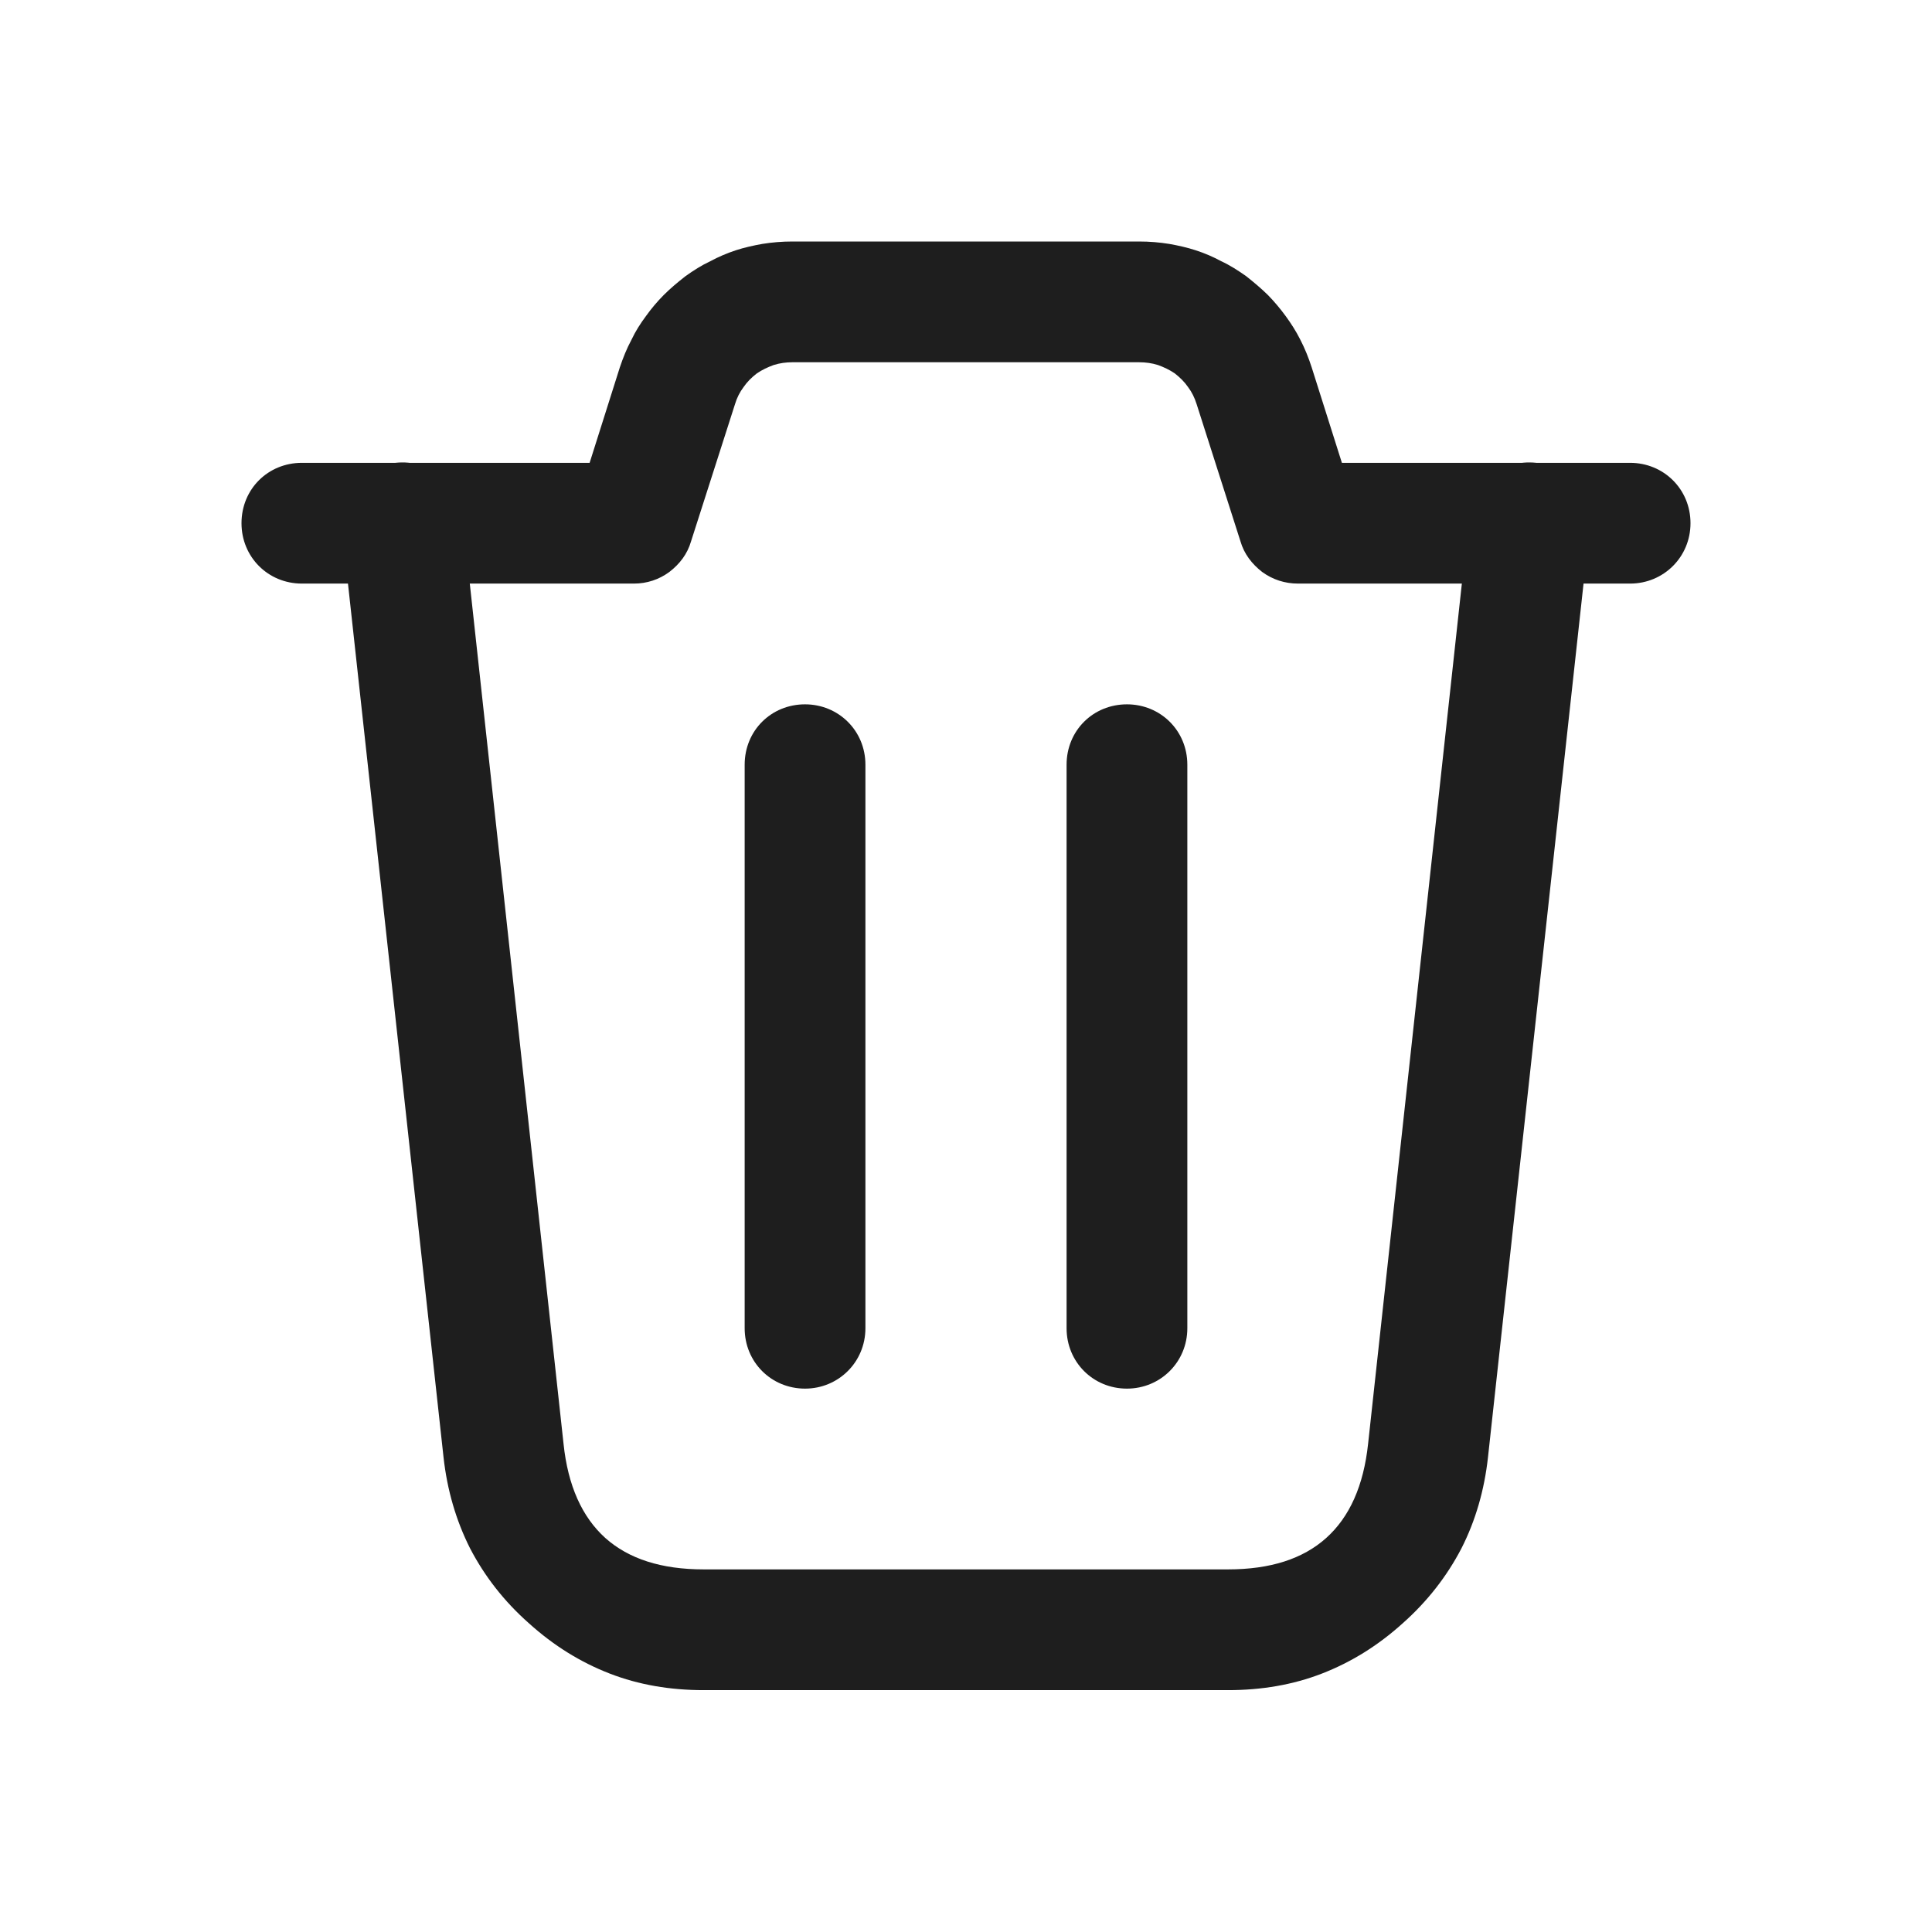
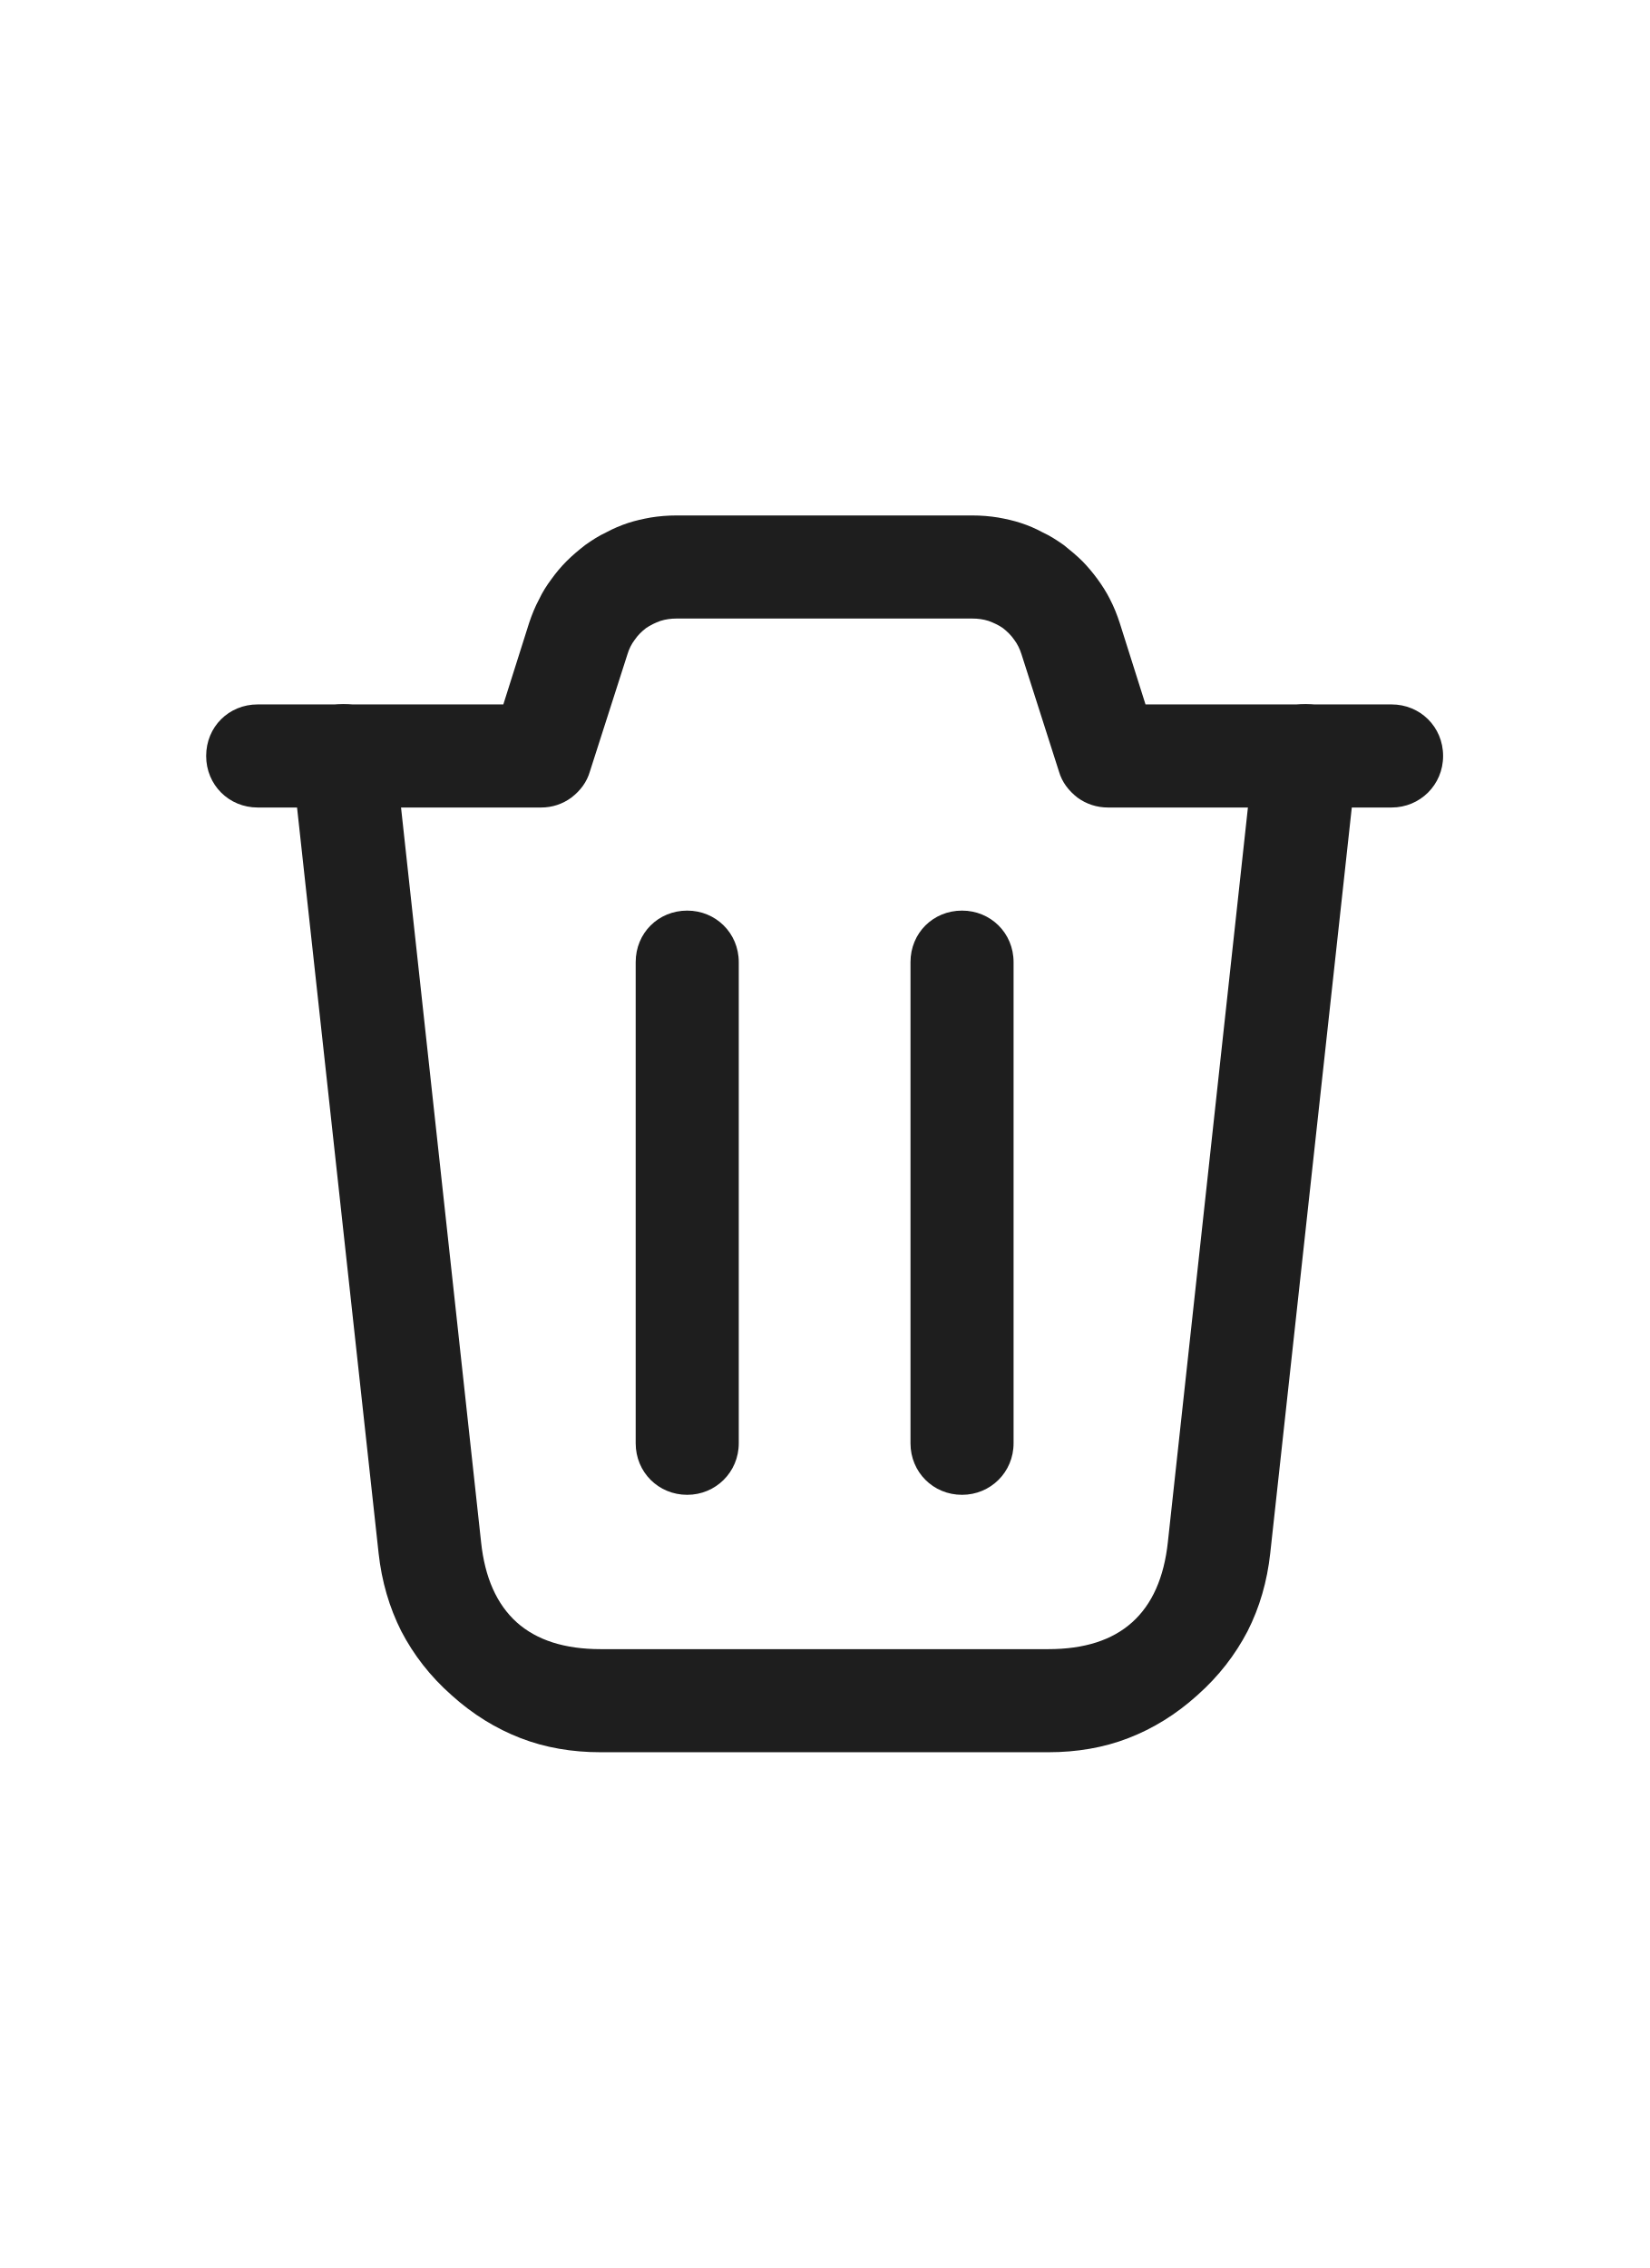
- <svg xmlns="http://www.w3.org/2000/svg" viewBox="0 0 16 16" width="16" height="16" fill="none" customFrame="#000000">
-   <mask id="mask_422" width="16" height="16" x="0" y="0" maskUnits="userSpaceOnUse">
+ <svg xmlns="http://www.w3.org/2000/svg" viewBox="0 0 16 22" width="16" height="22" fill="none" customFrame="#000000">
+   <mask id="mask_195" width="16" height="16" x="0" y="3" maskUnits="userSpaceOnUse">
    <g filter="url(#pixso_custom_mask_type_outline)">
      <g id="clip2918_13931">
-         <rect id="矩形 543826" width="16" height="16" x="0" y="0" fill="rgb(255,255,255)" />
+         <rect id="矩形 543826" width="16" height="16" x="0" y="3" fill="rgb(255,255,255)" />
      </g>
    </g>
  </mask>
-   <mask id="mask_421" width="16" height="16" x="0" y="0" maskUnits="userSpaceOnUse">
+   <mask id="mask_194" width="16" height="16" x="0" y="3" maskUnits="userSpaceOnUse">
    <g filter="url(#pixso_custom_mask_type_outline)">
      <g id="clip2918_13928">
-         <rect id="矩形 543825" width="16" height="16" x="0" y="0" fill="rgb(255,255,255)" />
+         <rect id="矩形 543825" width="16" height="16" x="0" y="3" fill="rgb(255,255,255)" />
      </g>
    </g>
  </mask>
-   <mask id="mask_420" width="16" height="16" x="0" y="0" maskUnits="userSpaceOnUse">
+   <mask id="mask_193" width="16" height="16" x="0" y="3" maskUnits="userSpaceOnUse">
    <g filter="url(#pixso_custom_mask_type_outline)">
      <g id="clip2918_13921">
-         <rect id="矩形 543824" width="16" height="16" x="0" y="0" fill="rgb(255,255,255)" />
+         <rect id="矩形 543824" width="16" height="16" x="0" y="3" fill="rgb(255,255,255)" />
      </g>
    </g>
  </mask>
-   <mask id="mask_419" width="16" height="16" x="0" y="0" maskUnits="userSpaceOnUse">
+   <mask id="mask_192" width="16" height="16" x="0" y="3" maskUnits="userSpaceOnUse">
    <g filter="url(#pixso_custom_mask_type_outline)">
      <g id="clip2918_13920">
-         <rect id="矩形 543827" width="16" height="16" x="0" y="0" fill="rgb(255,255,255)" />
+         <rect id="矩形 543827" width="16" height="16" x="0" y="3" fill="rgb(255,255,255)" />
      </g>
    </g>
  </mask>
  <defs>
-     <clipPath id="clipPath_161">
-       <rect width="16" height="16" x="0" y="0" fill="rgb(255,255,255)" />
+     <clipPath id="clipPath_74">
+       <rect width="16" height="16" x="0" y="3" fill="rgb(255,255,255)" />
+     </clipPath>
+     <clipPath id="clipPath_75">
+       <rect width="16" height="16" x="0" y="3" fill="rgb(255,255,255)" />
    </clipPath>
    <filter id="pixso_custom_mask_type_outline">
      <feColorMatrix type="matrix" values="0 0 0 0 1 0 0 0 0 1 0 0 0 0 1 0 0 0 1 0 " />
    </filter>
  </defs>
-   <rect id=".普通选项" width="16" height="16" x="0" y="0" fill="rgb(255,255,255)" fill-opacity="0" />
-   <g id="ic_bpit_deleted" clip-path="url(#clipPath_161)" customFrame="url(#clipPath_161)">
-     <rect id="ic_bpit_deleted" width="16" height="16" x="0" y="0" />
-     <rect id="矩形 543823" width="16" height="16" x="0" y="0" fill="rgb(255,255,255)" fill-opacity="0" />
-     <g id="clip path group" mask="url(#mask_419)">
-       <g id="组合 91334036">
-         <g id="clip path group" mask="url(#mask_420)">
-           <g id="组合 91334038">
-             <path id="矢量 6456" d="M1.66378e-05 7.993C1.66378e-05 6.743 -0.003 5.493 1.66378e-05 4.243C-0.003 3.633 0.073 3.03 0.22 2.447C0.55 1.207 1.357 0.47 2.597 0.183C3.217 0.05 3.853 -0.013 4.487 3.45707e-05C6.883 3.45707e-05 9.277 3.45707e-05 11.68 3.45707e-05C12.28 -0.007 12.887 0.06 13.473 0.203C14.75 0.513 15.52 1.323 15.807 2.597C15.943 3.197 16 3.81 15.997 4.427C15.997 6.85 15.997 9.273 15.997 11.693C16 12.293 15.933 12.893 15.793 13.477C15.48 14.757 14.667 15.513 13.397 15.807C12.773 15.94 12.137 16.007 11.5 15.997C9.113 15.997 6.73 15.997 4.343 15.997C3.733 16.003 3.127 15.93 2.53 15.79C1.25 15.483 0.48 14.67 0.19 13.387C0.04 12.74 1.66378e-05 12.09 1.66378e-05 11.43C1.66378e-05 10.283 1.66378e-05 9.137 1.66378e-05 7.993Z" fill="rgb(255,255,255)" fill-opacity="0" fill-rule="evenodd" />
-             <circle id="椭圆 3810" cx="8" cy="8" r="8" fill="rgb(255,255,255)" fill-opacity="0" />
+   <rect id="容器 27" width="16" height="22" x="0" y="0" />
+   <g id=".普通选项" customFrame="url(#clipPath_74)">
+     <rect id=".普通选项" width="16" height="16" x="0" y="3" fill="rgb(255,255,255)" fill-opacity="0" />
+     <g id="ic_bpit_deleted" clip-path="url(#clipPath_75)" customFrame="url(#clipPath_75)">
+       <rect id="ic_bpit_deleted" width="16" height="16" x="0" y="3" />
+       <rect id="矩形 543823" width="16" height="16" x="0" y="3" fill="rgb(255,255,255)" fill-opacity="0" />
+       <g id="clip path group" mask="url(#mask_192)">
+         <g id="组合 91334036">
+           <g id="clip path group" mask="url(#mask_193)">
+             <g id="组合 91334038">
+               <path id="矢量 6456" d="M1.66378e-05 10.993C1.66378e-05 9.743 -0.003 8.493 1.66378e-05 7.243C-0.003 6.633 0.073 6.03 0.22 5.447C0.55 4.207 1.357 3.47 2.597 3.183C3.217 3.05 3.853 2.987 4.487 3C6.883 3 9.277 3 11.68 3C12.28 2.993 12.887 3.06 13.473 3.203C14.75 3.513 15.52 4.323 15.807 5.597C15.943 6.197 16 6.81 15.997 7.427C15.997 9.85 15.997 12.273 15.997 14.693C16 15.293 15.933 15.893 15.793 16.477C15.48 17.757 14.667 18.513 13.397 18.807C12.773 18.94 12.137 19.007 11.5 18.997C9.113 18.997 6.73 18.997 4.343 18.997C3.733 19.003 3.127 18.93 2.53 18.79C1.25 18.483 0.48 17.67 0.19 16.387C0.04 15.74 1.66378e-05 15.09 1.66378e-05 14.43C1.66378e-05 13.283 1.66378e-05 12.137 1.66378e-05 10.993Z" fill="rgb(255,255,255)" fill-opacity="0" fill-rule="evenodd" />
+               <circle id="椭圆 3810" cx="8" cy="11" r="8" fill="rgb(255,255,255)" fill-opacity="0" />
+             </g>
          </g>
-         </g>
-         <g id="clip path group" mask="url(#mask_421)">
-           <g id="组合 91334040">
-             <path id="矢量 6457" d="M4.883 3.833L2.5 3.833C2.22 3.833 2 4.05 2 4.333C2 4.613 2.22 4.833 2.5 4.833L5.25 4.833C5.357 4.833 5.457 4.8 5.543 4.737C5.63 4.67 5.693 4.587 5.723 4.483L6.087 3.347C6.103 3.293 6.127 3.247 6.157 3.207C6.187 3.163 6.223 3.127 6.267 3.093C6.31 3.063 6.36 3.04 6.407 3.023C6.457 3.007 6.51 3 6.563 3L9.433 3C9.487 3 9.54 3.007 9.59 3.023C9.637 3.04 9.687 3.063 9.73 3.093C9.773 3.127 9.81 3.163 9.84 3.207C9.87 3.247 9.893 3.293 9.91 3.347L10.273 4.483C10.303 4.587 10.367 4.67 10.453 4.737C10.54 4.8 10.64 4.833 10.75 4.833L13.5 4.833C13.777 4.833 14 4.613 14 4.333C14 4.05 13.777 3.833 13.5 3.833L11.113 3.833L10.863 3.043C10.837 2.963 10.807 2.887 10.767 2.81C10.733 2.743 10.693 2.68 10.647 2.617C10.603 2.557 10.553 2.497 10.5 2.443C10.443 2.387 10.383 2.337 10.32 2.287C10.253 2.24 10.187 2.197 10.113 2.163C10.047 2.127 9.977 2.097 9.903 2.073C9.833 2.05 9.757 2.033 9.683 2.02C9.603 2.007 9.52 2 9.433 2L6.563 2C6.477 2 6.393 2.007 6.313 2.02C6.24 2.033 6.163 2.05 6.093 2.073C6.02 2.097 5.95 2.127 5.883 2.163C5.81 2.197 5.743 2.24 5.677 2.287C5.613 2.337 5.553 2.387 5.497 2.443C5.443 2.497 5.393 2.557 5.35 2.617C5.303 2.68 5.263 2.743 5.23 2.813C5.19 2.887 5.16 2.963 5.133 3.043L4.883 3.833Z" fill="rgb(30,30,30)" fill-rule="evenodd" />
-             <path id="矢量 6458" d="M3.83 4.277C3.8 4 3.557 3.803 3.277 3.833C3 3.863 2.803 4.107 2.833 4.387L3.673 12.067C3.703 12.34 3.777 12.593 3.893 12.823C4.013 13.053 4.173 13.26 4.38 13.443C4.587 13.63 4.81 13.767 5.05 13.86C5.29 13.953 5.55 13.997 5.827 13.997L10.17 13.997C10.447 13.997 10.707 13.953 10.947 13.86C11.187 13.767 11.41 13.63 11.617 13.443C11.823 13.26 11.983 13.053 12.103 12.823C12.22 12.593 12.293 12.34 12.323 12.067L13.163 4.387C13.193 4.107 12.997 3.863 12.72 3.833C12.44 3.803 12.197 4 12.167 4.277L12.04 5.443L11.33 11.957C11.293 12.303 11.177 12.563 10.983 12.737C10.79 12.91 10.52 12.997 10.17 12.997L5.827 12.997C5.477 12.997 5.207 12.91 5.013 12.737C4.82 12.563 4.703 12.303 4.667 11.957L3.83 4.277Z" fill="rgb(30,30,30)" fill-rule="evenodd" />
-             <path id="矢量 6459" d="M7.167 6.333L7.167 11C7.167 11.28 6.943 11.5 6.667 11.5C6.387 11.5 6.167 11.28 6.167 11L6.167 6.333C6.167 6.05 6.387 5.833 6.667 5.833C6.943 5.833 7.167 6.05 7.167 6.333Z" fill="rgb(30,30,30)" fill-rule="evenodd" />
-             <path id="矢量 6460" d="M9.833 6.333L9.833 11C9.833 11.28 9.61 11.5 9.333 11.5C9.053 11.5 8.833 11.28 8.833 11L8.833 6.333C8.833 6.05 9.053 5.833 9.333 5.833C9.61 5.833 9.833 6.05 9.833 6.333Z" fill="rgb(30,30,30)" fill-rule="evenodd" />
+           <g id="clip path group" mask="url(#mask_194)">
+             <g id="组合 91334040">
+               <path id="矢量 6457" d="M4.883 6.833L2.5 6.833C2.22 6.833 2 7.05 2 7.333C2 7.613 2.22 7.833 2.5 7.833L5.25 7.833C5.357 7.833 5.457 7.8 5.543 7.737C5.63 7.67 5.693 7.587 5.723 7.483L6.087 6.347C6.103 6.293 6.127 6.247 6.157 6.207C6.187 6.163 6.223 6.127 6.267 6.093C6.31 6.063 6.36 6.04 6.407 6.023C6.457 6.007 6.51 6 6.563 6L9.433 6C9.487 6 9.54 6.007 9.59 6.023C9.637 6.04 9.687 6.063 9.73 6.093C9.773 6.127 9.81 6.163 9.84 6.207C9.87 6.247 9.893 6.293 9.91 6.347L10.273 7.483C10.303 7.587 10.367 7.67 10.453 7.737C10.54 7.8 10.64 7.833 10.75 7.833L13.5 7.833C13.777 7.833 14 7.613 14 7.333C14 7.05 13.777 6.833 13.5 6.833L11.113 6.833L10.863 6.043C10.837 5.963 10.807 5.887 10.767 5.81C10.733 5.743 10.693 5.68 10.647 5.617C10.603 5.557 10.553 5.497 10.5 5.443C10.443 5.387 10.383 5.337 10.32 5.287C10.253 5.24 10.187 5.197 10.113 5.163C10.047 5.127 9.977 5.097 9.903 5.073C9.833 5.05 9.757 5.033 9.683 5.02C9.603 5.007 9.52 5 9.433 5L6.563 5C6.477 5 6.393 5.007 6.313 5.02C6.24 5.033 6.163 5.05 6.093 5.073C6.02 5.097 5.95 5.127 5.883 5.163C5.81 5.197 5.743 5.24 5.677 5.287C5.613 5.337 5.553 5.387 5.497 5.443C5.443 5.497 5.393 5.557 5.35 5.617C5.303 5.68 5.263 5.743 5.23 5.813C5.19 5.887 5.16 5.963 5.133 6.043L4.883 6.833Z" fill="rgb(30,30,30)" fill-rule="evenodd" />
+               <path id="矢量 6458" d="M3.83 7.277C3.8 7 3.557 6.803 3.277 6.833C3 6.863 2.803 7.107 2.833 7.387L3.673 15.067C3.703 15.34 3.777 15.593 3.893 15.823C4.013 16.053 4.173 16.26 4.38 16.443C4.587 16.63 4.81 16.767 5.05 16.86C5.29 16.953 5.55 16.997 5.827 16.997L10.17 16.997C10.447 16.997 10.707 16.953 10.947 16.86C11.187 16.767 11.41 16.63 11.617 16.443C11.823 16.26 11.983 16.053 12.103 15.823C12.22 15.593 12.293 15.34 12.323 15.067L13.163 7.387C13.193 7.107 12.997 6.863 12.72 6.833C12.44 6.803 12.197 7 12.167 7.277L12.04 8.443L11.33 14.957C11.293 15.303 11.177 15.563 10.983 15.737C10.79 15.91 10.52 15.997 10.17 15.997L5.827 15.997C5.477 15.997 5.207 15.91 5.013 15.737C4.82 15.563 4.703 15.303 4.667 14.957L3.83 7.277Z" fill="rgb(30,30,30)" fill-rule="evenodd" />
+               <path id="矢量 6459" d="M7.167 9.333L7.167 14C7.167 14.28 6.943 14.5 6.667 14.5C6.387 14.5 6.167 14.28 6.167 14L6.167 9.333C6.167 9.05 6.387 8.833 6.667 8.833C6.943 8.833 7.167 9.05 7.167 9.333Z" fill="rgb(30,30,30)" fill-rule="evenodd" />
+               <path id="矢量 6460" d="M9.833 9.333L9.833 14C9.833 14.28 9.61 14.5 9.333 14.5C9.053 14.5 8.833 14.28 8.833 14L8.833 9.333C8.833 9.05 9.053 8.833 9.333 8.833C9.61 8.833 9.833 9.05 9.833 9.333Z" fill="rgb(30,30,30)" fill-rule="evenodd" />
+             </g>
          </g>
-         </g>
-         <g id="clip path group" mask="url(#mask_422)">
-           <g id="组合 91334042">
-             <path id="矢量 6461" d="M13.04 5.5L12.323 12.067C12.203 13.167 11.277 14 10.17 14L5.827 14C4.72 14 3.793 13.167 3.673 12.067L2.957 5.5L13.04 5.5ZM6.667 6.5C6.39 6.5 6.167 6.723 6.167 7L6.167 11C6.167 11.273 6.39 11.5 6.667 11.5C6.94 11.5 7.167 11.273 7.167 11L7.167 7C7.167 6.723 6.94 6.5 6.667 6.5ZM9.333 6.5C9.057 6.5 8.833 6.723 8.833 7L8.833 11C8.833 11.273 9.057 11.5 9.333 11.5C9.607 11.5 9.833 11.273 9.833 11L9.833 7C9.833 6.723 9.607 6.5 9.333 6.5ZM9.433 2C10.087 2 10.667 2.42 10.863 3.043L11.113 3.833L13.5 3.833C13.75 3.833 13.96 4.02 13.993 4.263L14 4.333C14 4.607 13.773 4.833 13.5 4.833L2.5 4.833C2.223 4.833 2 4.607 2 4.333C2 4.057 2.223 3.833 2.5 3.833L4.883 3.833L5.133 3.043C5.32 2.457 5.843 2.05 6.447 2.003L6.563 2L9.433 2Z" fill="rgb(255,255,255)" fill-opacity="0" fill-rule="nonzero" />
-             <path id="矢量 6462" d="M9.433 2C10.087 2 10.667 2.42 10.863 3.043L11.113 3.833L13.5 3.833C13.75 3.833 13.96 4.02 13.993 4.263L14 4.333C14 4.607 13.773 4.833 13.5 4.833L2.5 4.833C2.223 4.833 2 4.607 2 4.333C2 4.057 2.223 3.833 2.5 3.833L4.883 3.833L5.133 3.043C5.32 2.457 5.843 2.05 6.447 2.003L6.563 2L9.433 2Z" fill="rgb(255,255,255)" fill-opacity="0" fill-rule="nonzero" />
+           <g id="clip path group" mask="url(#mask_195)">
+             <g id="组合 91334042">
+               <path id="矢量 6461" d="M13.04 8.5L12.323 15.067C12.203 16.167 11.277 17 10.17 17L5.827 17C4.72 17 3.793 16.167 3.673 15.067L2.957 8.5L13.04 8.5ZM6.667 9.5C6.39 9.5 6.167 9.723 6.167 10L6.167 14C6.167 14.273 6.39 14.5 6.667 14.5C6.94 14.5 7.167 14.273 7.167 14L7.167 10C7.167 9.723 6.94 9.5 6.667 9.5ZM9.333 9.5C9.057 9.5 8.833 9.723 8.833 10L8.833 14C8.833 14.273 9.057 14.5 9.333 14.5C9.607 14.5 9.833 14.273 9.833 14L9.833 10C9.833 9.723 9.607 9.5 9.333 9.5ZM9.433 5C10.087 5 10.667 5.42 10.863 6.043L11.113 6.833L13.5 6.833C13.75 6.833 13.96 7.02 13.993 7.263L14 7.333C14 7.607 13.773 7.833 13.5 7.833L2.5 7.833C2.223 7.833 2 7.607 2 7.333C2 7.057 2.223 6.833 2.5 6.833L4.883 6.833L5.133 6.043C5.32 5.457 5.843 5.05 6.447 5.003L6.563 5L9.433 5Z" fill="rgb(255,255,255)" fill-opacity="0" fill-rule="nonzero" />
+               <path id="矢量 6462" d="M9.433 5C10.087 5 10.667 5.42 10.863 6.043L11.113 6.833L13.5 6.833C13.75 6.833 13.96 7.02 13.993 7.263L14 7.333C14 7.607 13.773 7.833 13.5 7.833L2.5 7.833C2.223 7.833 2 7.607 2 7.333C2 7.057 2.223 6.833 2.5 6.833L4.883 6.833L5.133 6.043C5.32 5.457 5.843 5.05 6.447 5.003L6.563 5L9.433 5Z" fill="rgb(255,255,255)" fill-opacity="0" fill-rule="nonzero" />
+             </g>
          </g>
        </g>
      </g>
    </g>
  </g>
</svg>
